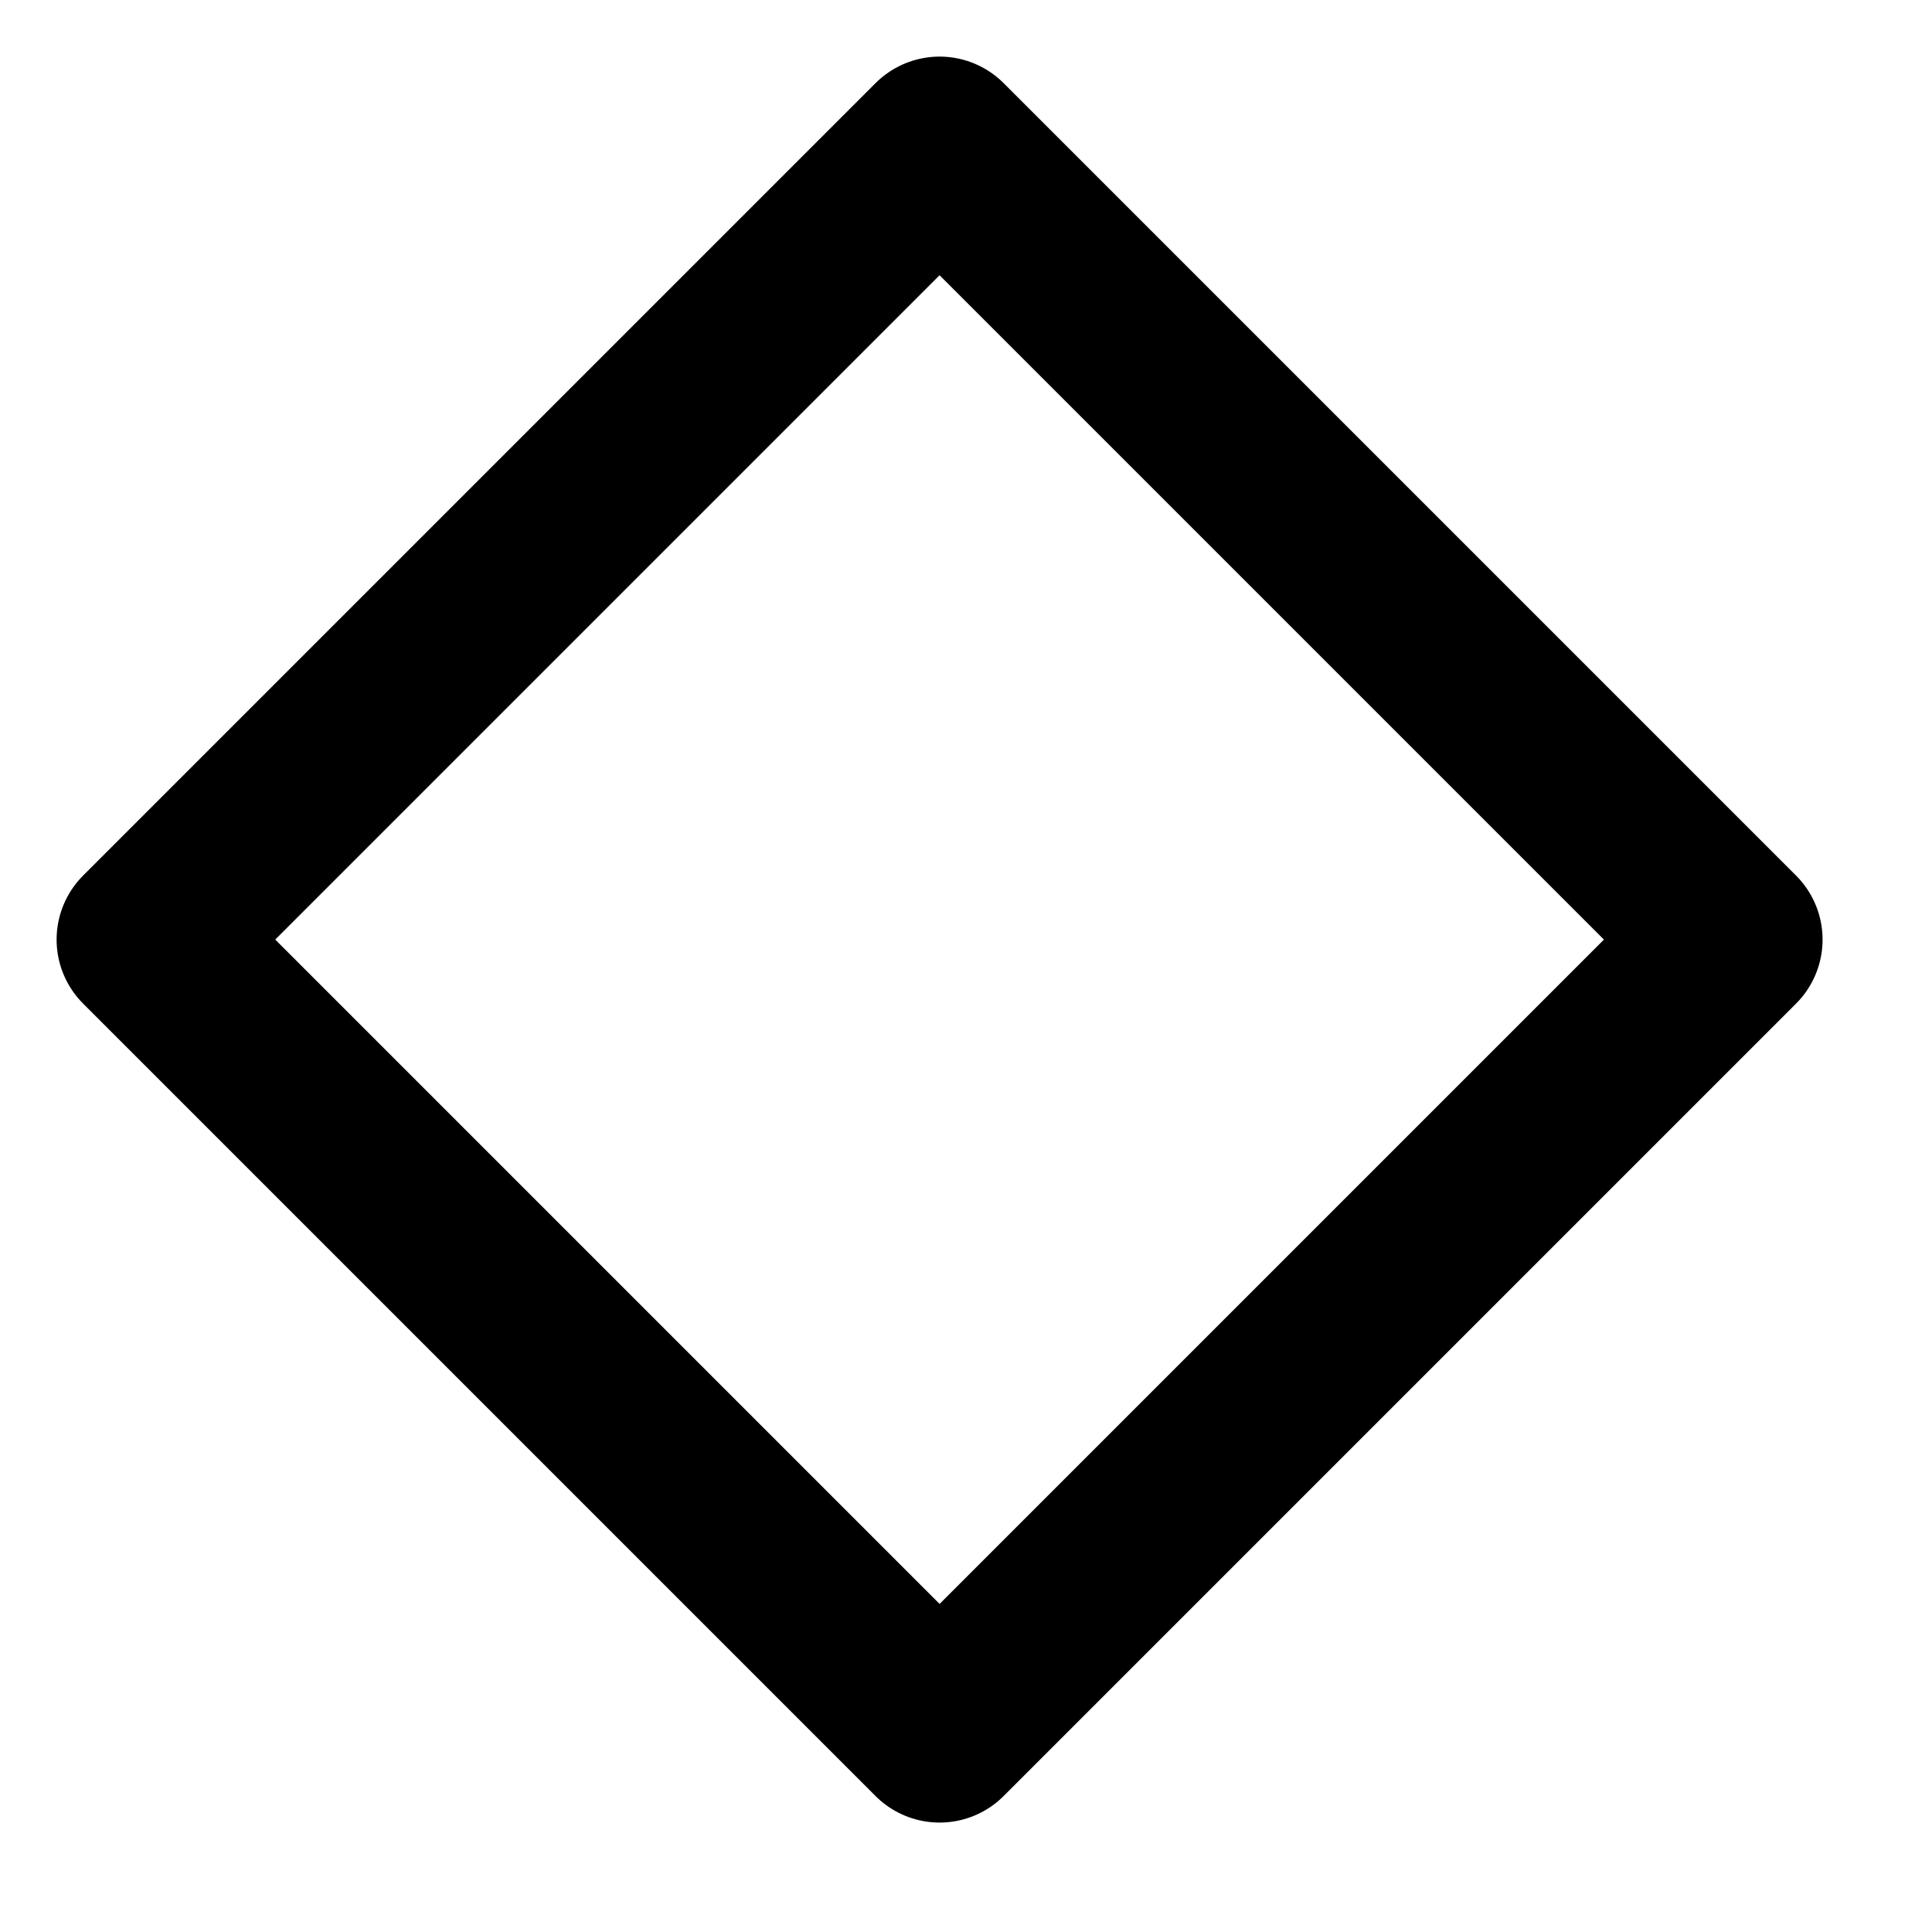
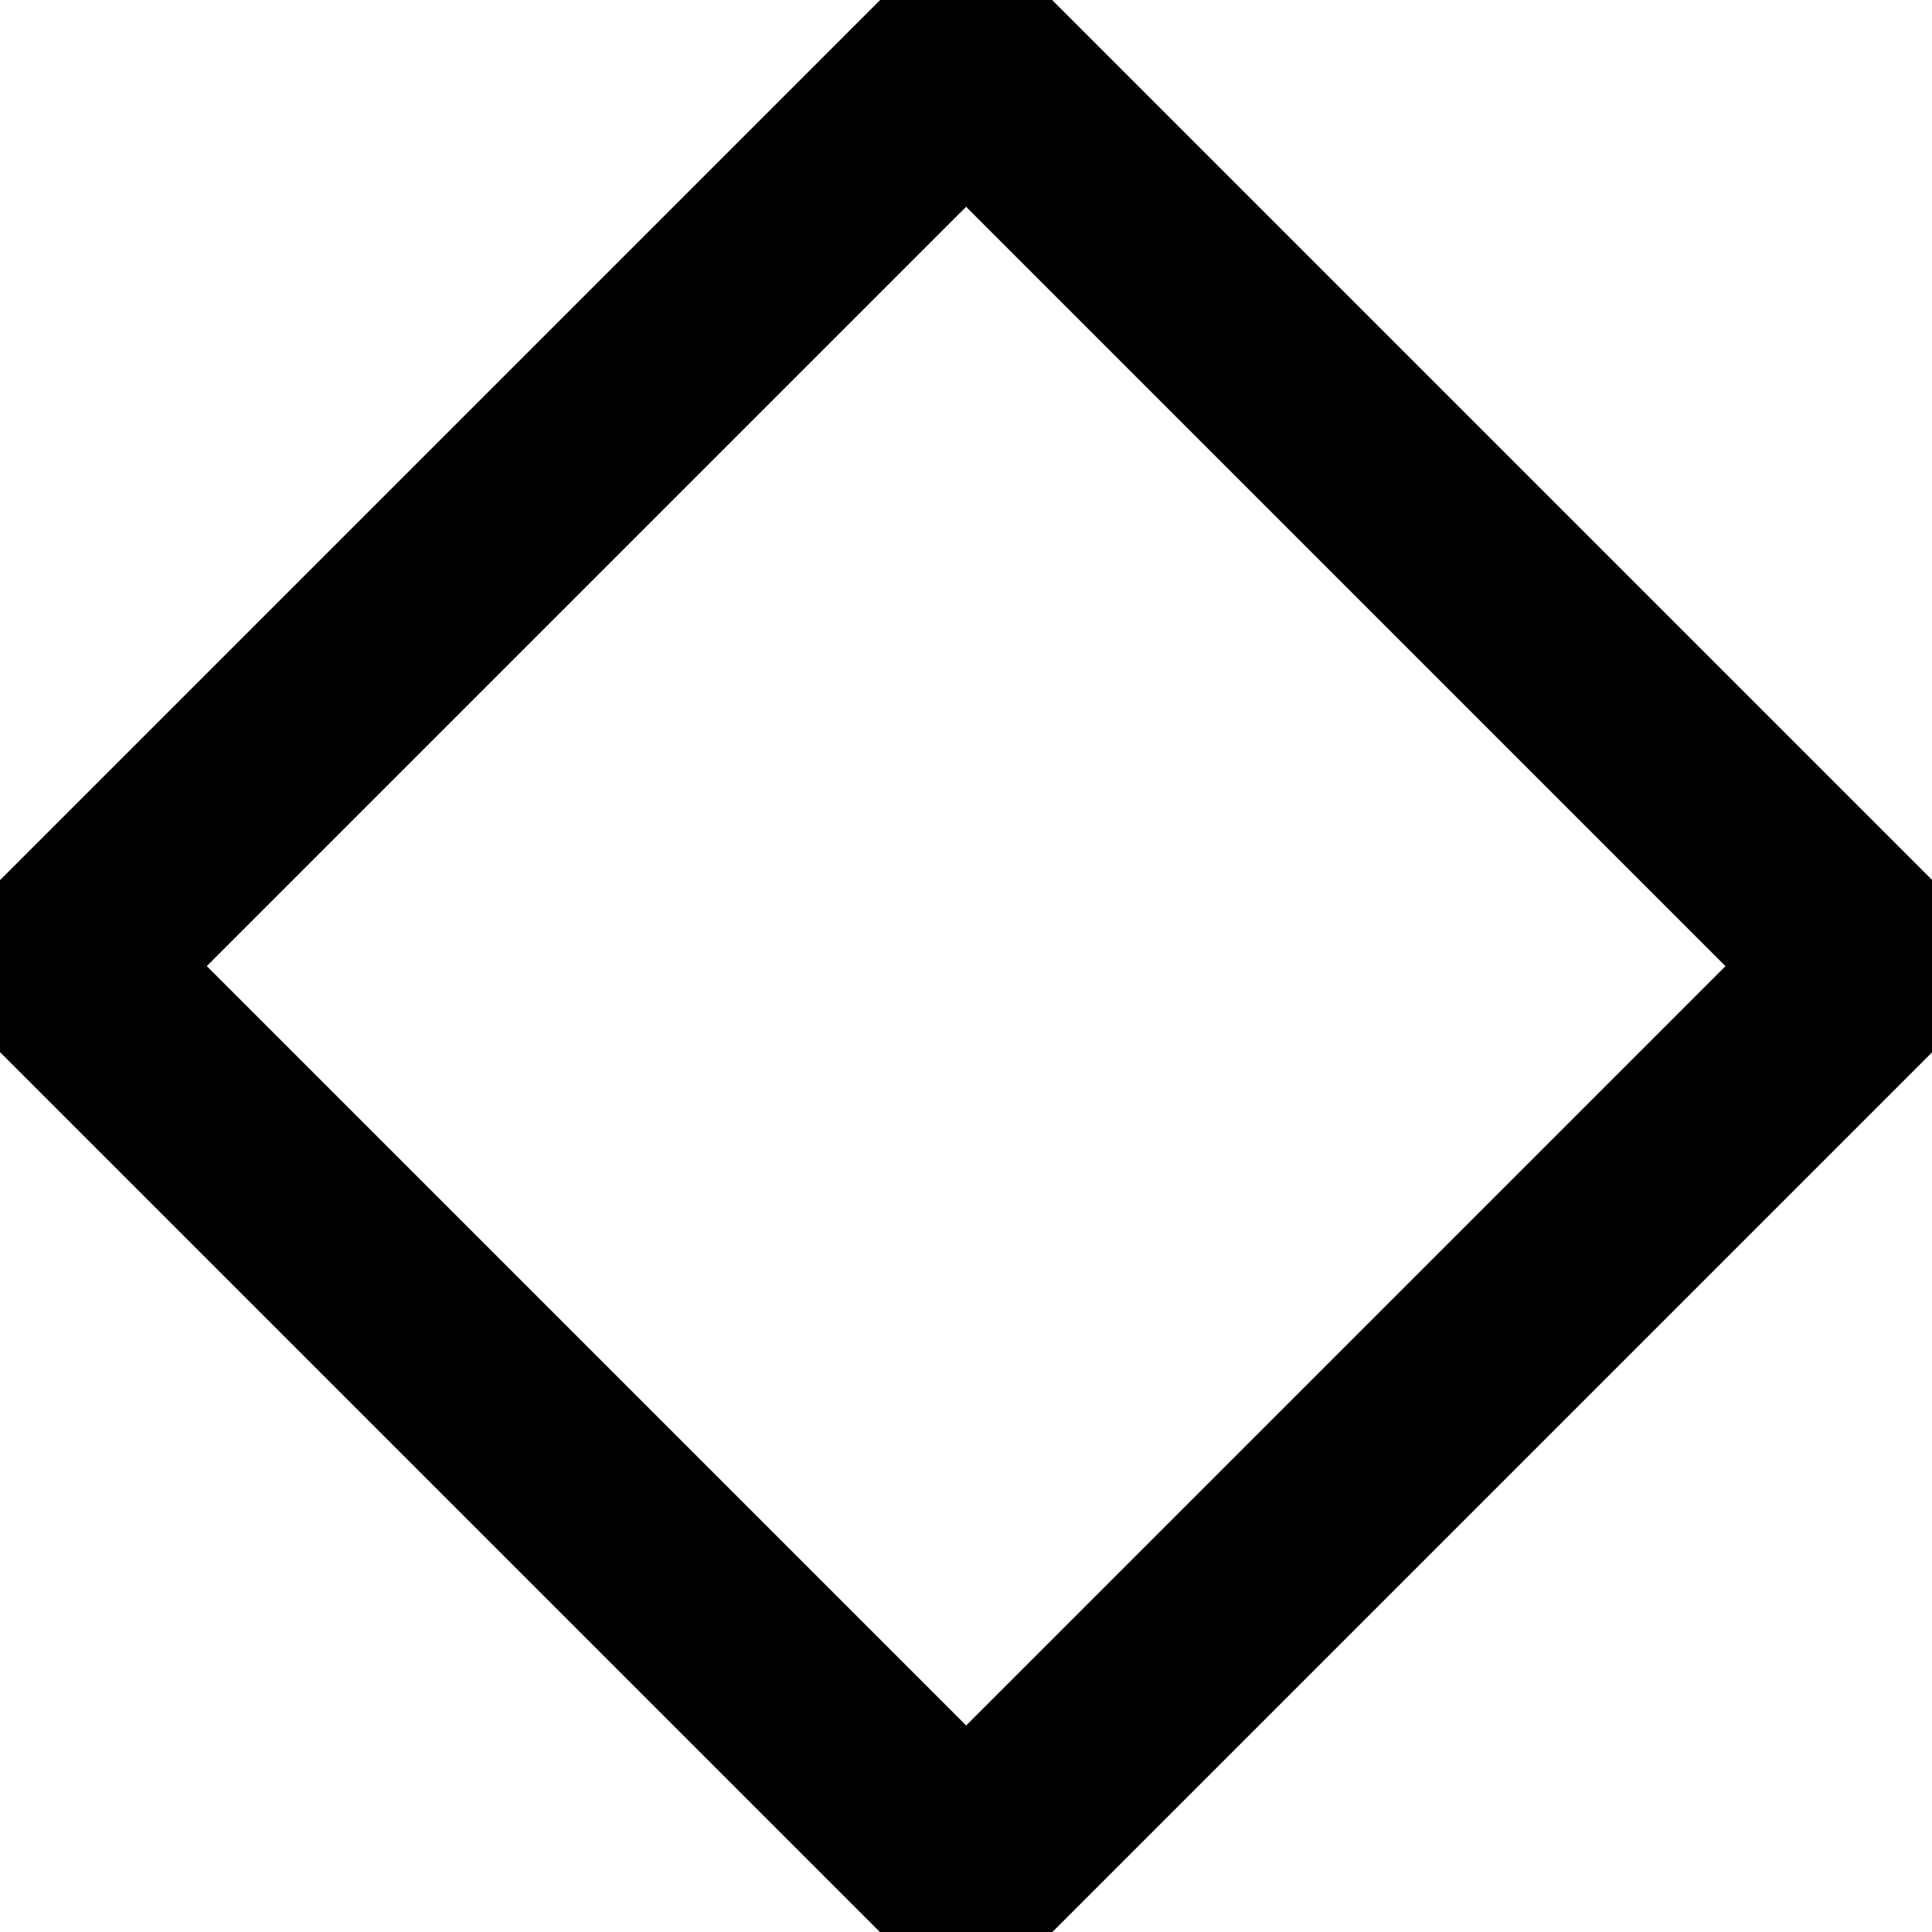
- <svg xmlns="http://www.w3.org/2000/svg" viewBox="0 0 1024 1024">
-   <g transform="translate(-102, -102) scale(12)">
-     <path d="M50 15 L85 50 L50 85 L15 50 Z" stroke="black" stroke-width="8" fill="none" stroke-linejoin="round" />
+ <svg xmlns="http://www.w3.org/2000/svg" width="1024" height="1024" viewBox="0 0 1024 1024">
+   <g transform="translate(-57.143, -57.143) scale(1.143)">
+     <path fill="none" stroke="#000" stroke-linejoin="round" stroke-width="96" d="m498 78 420 420-420 420L78 498Z" />
  </g>
</svg>
